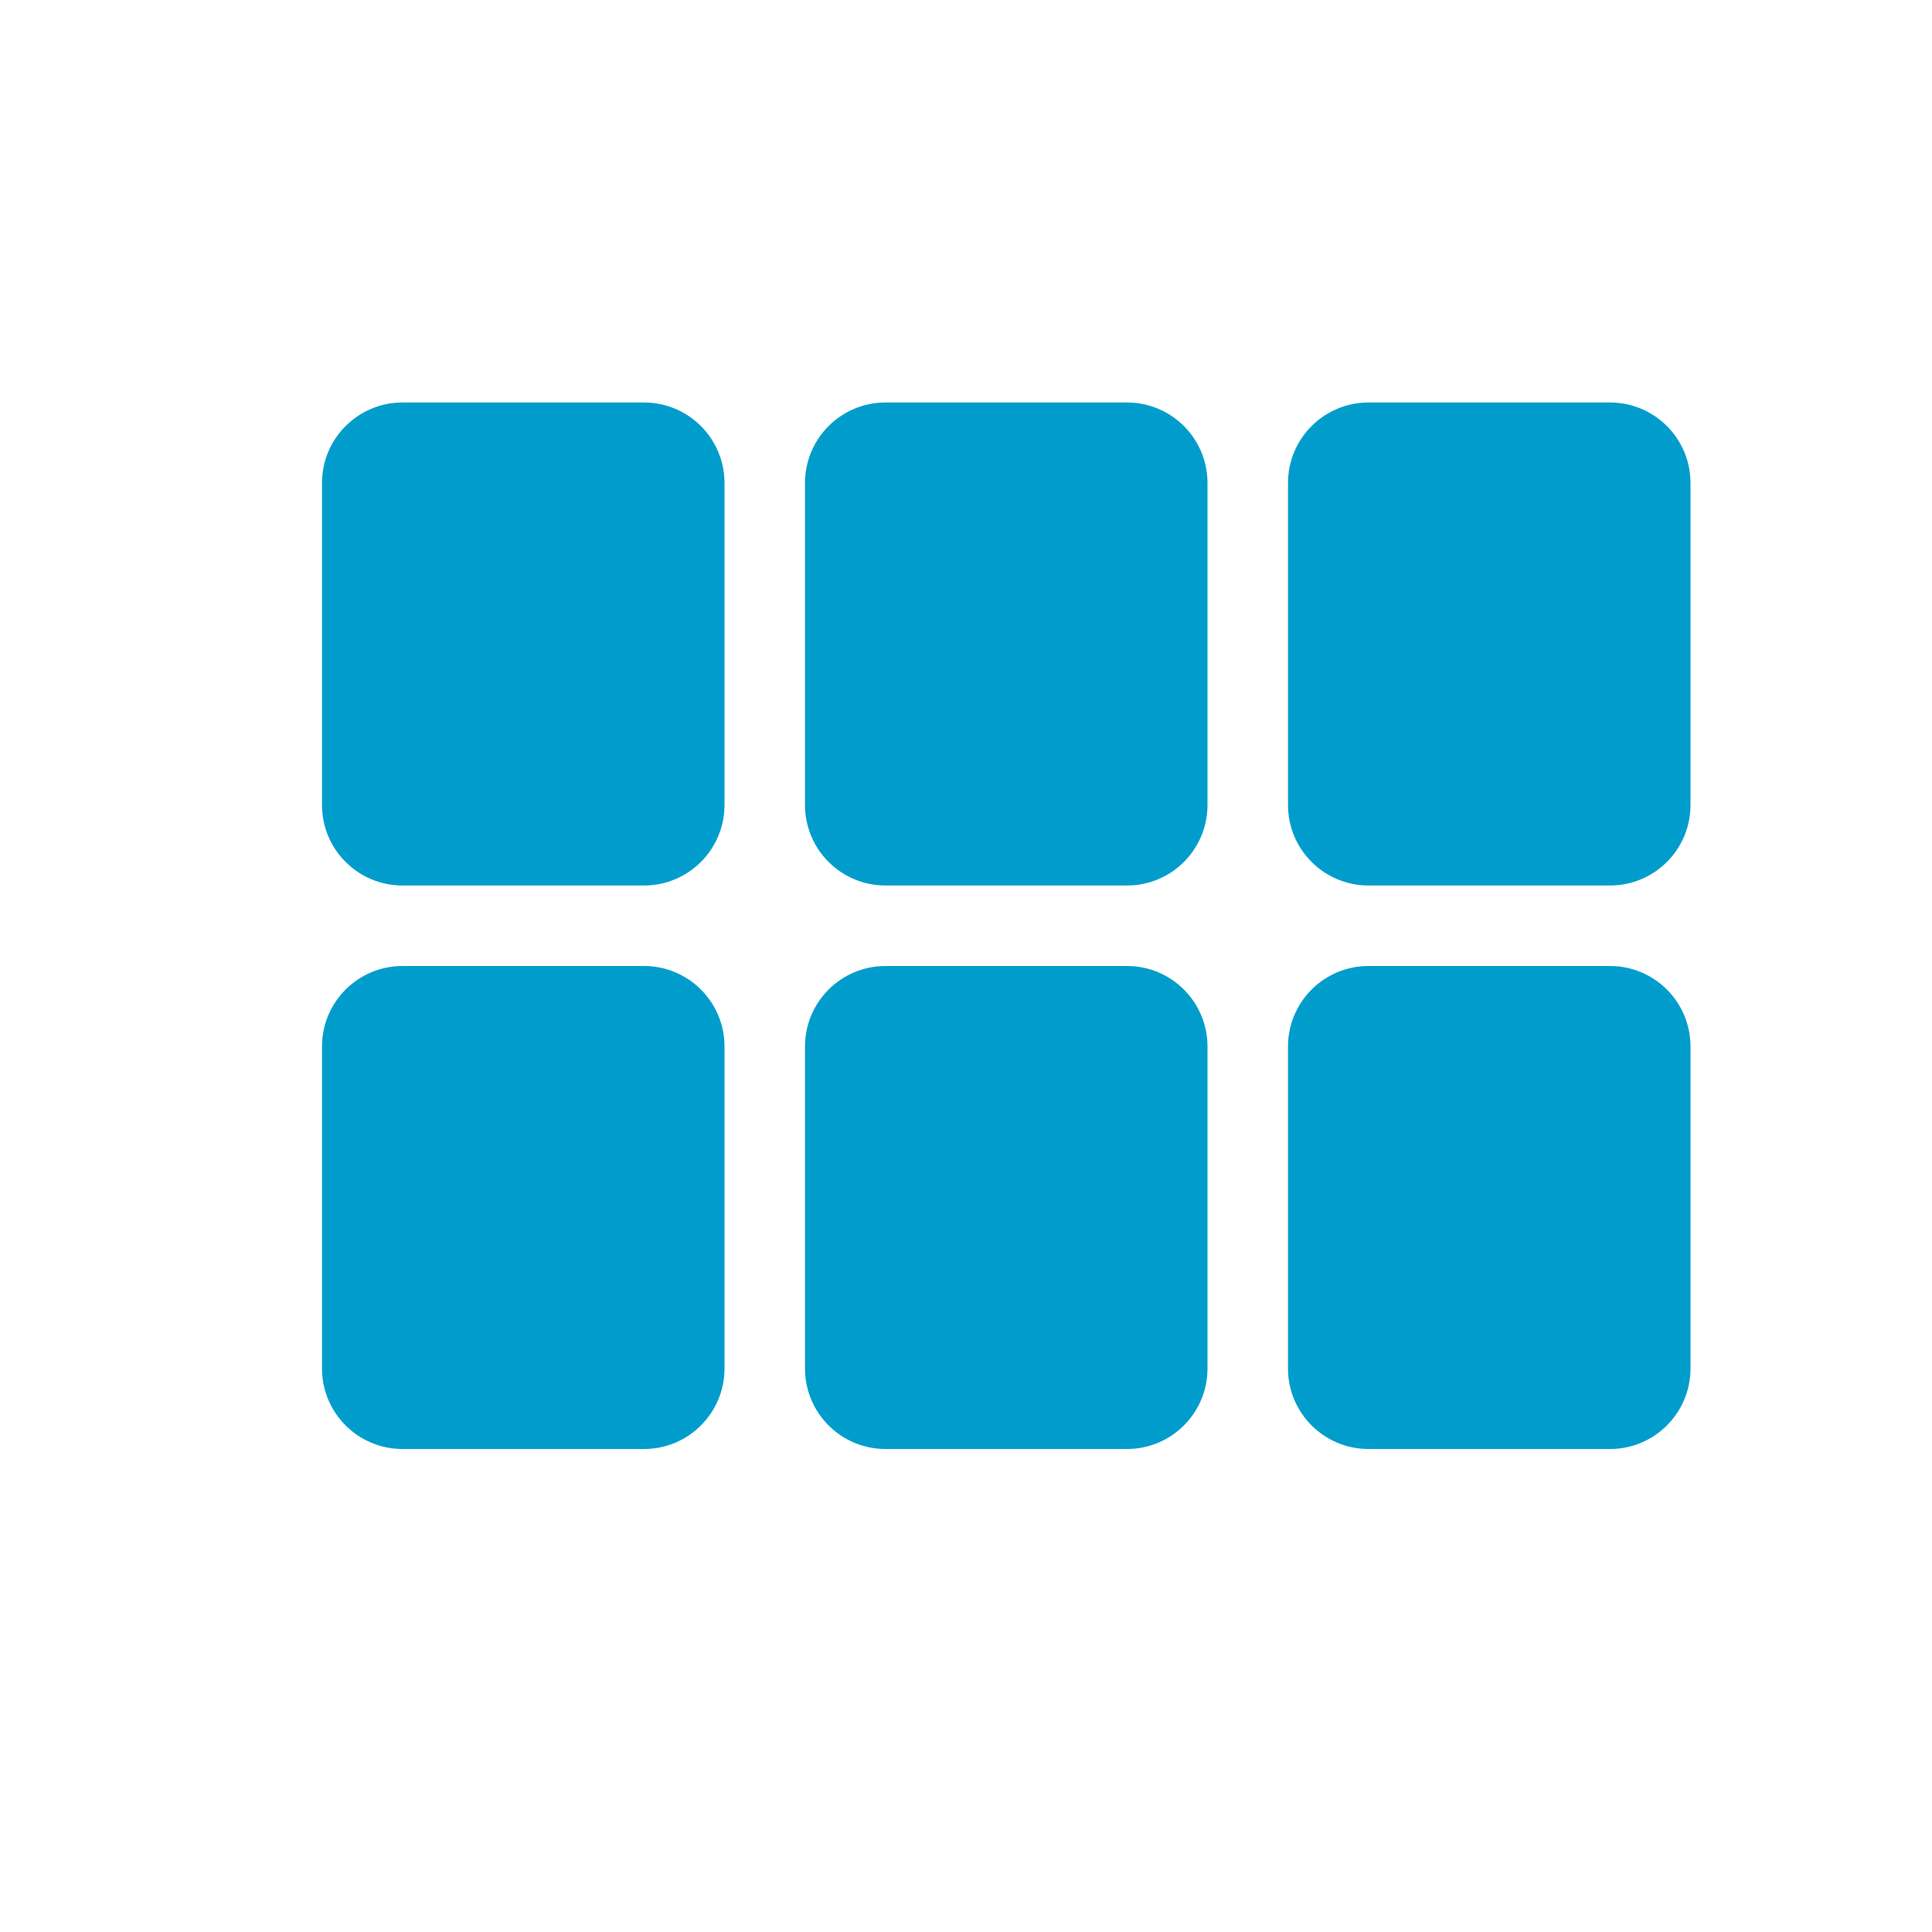
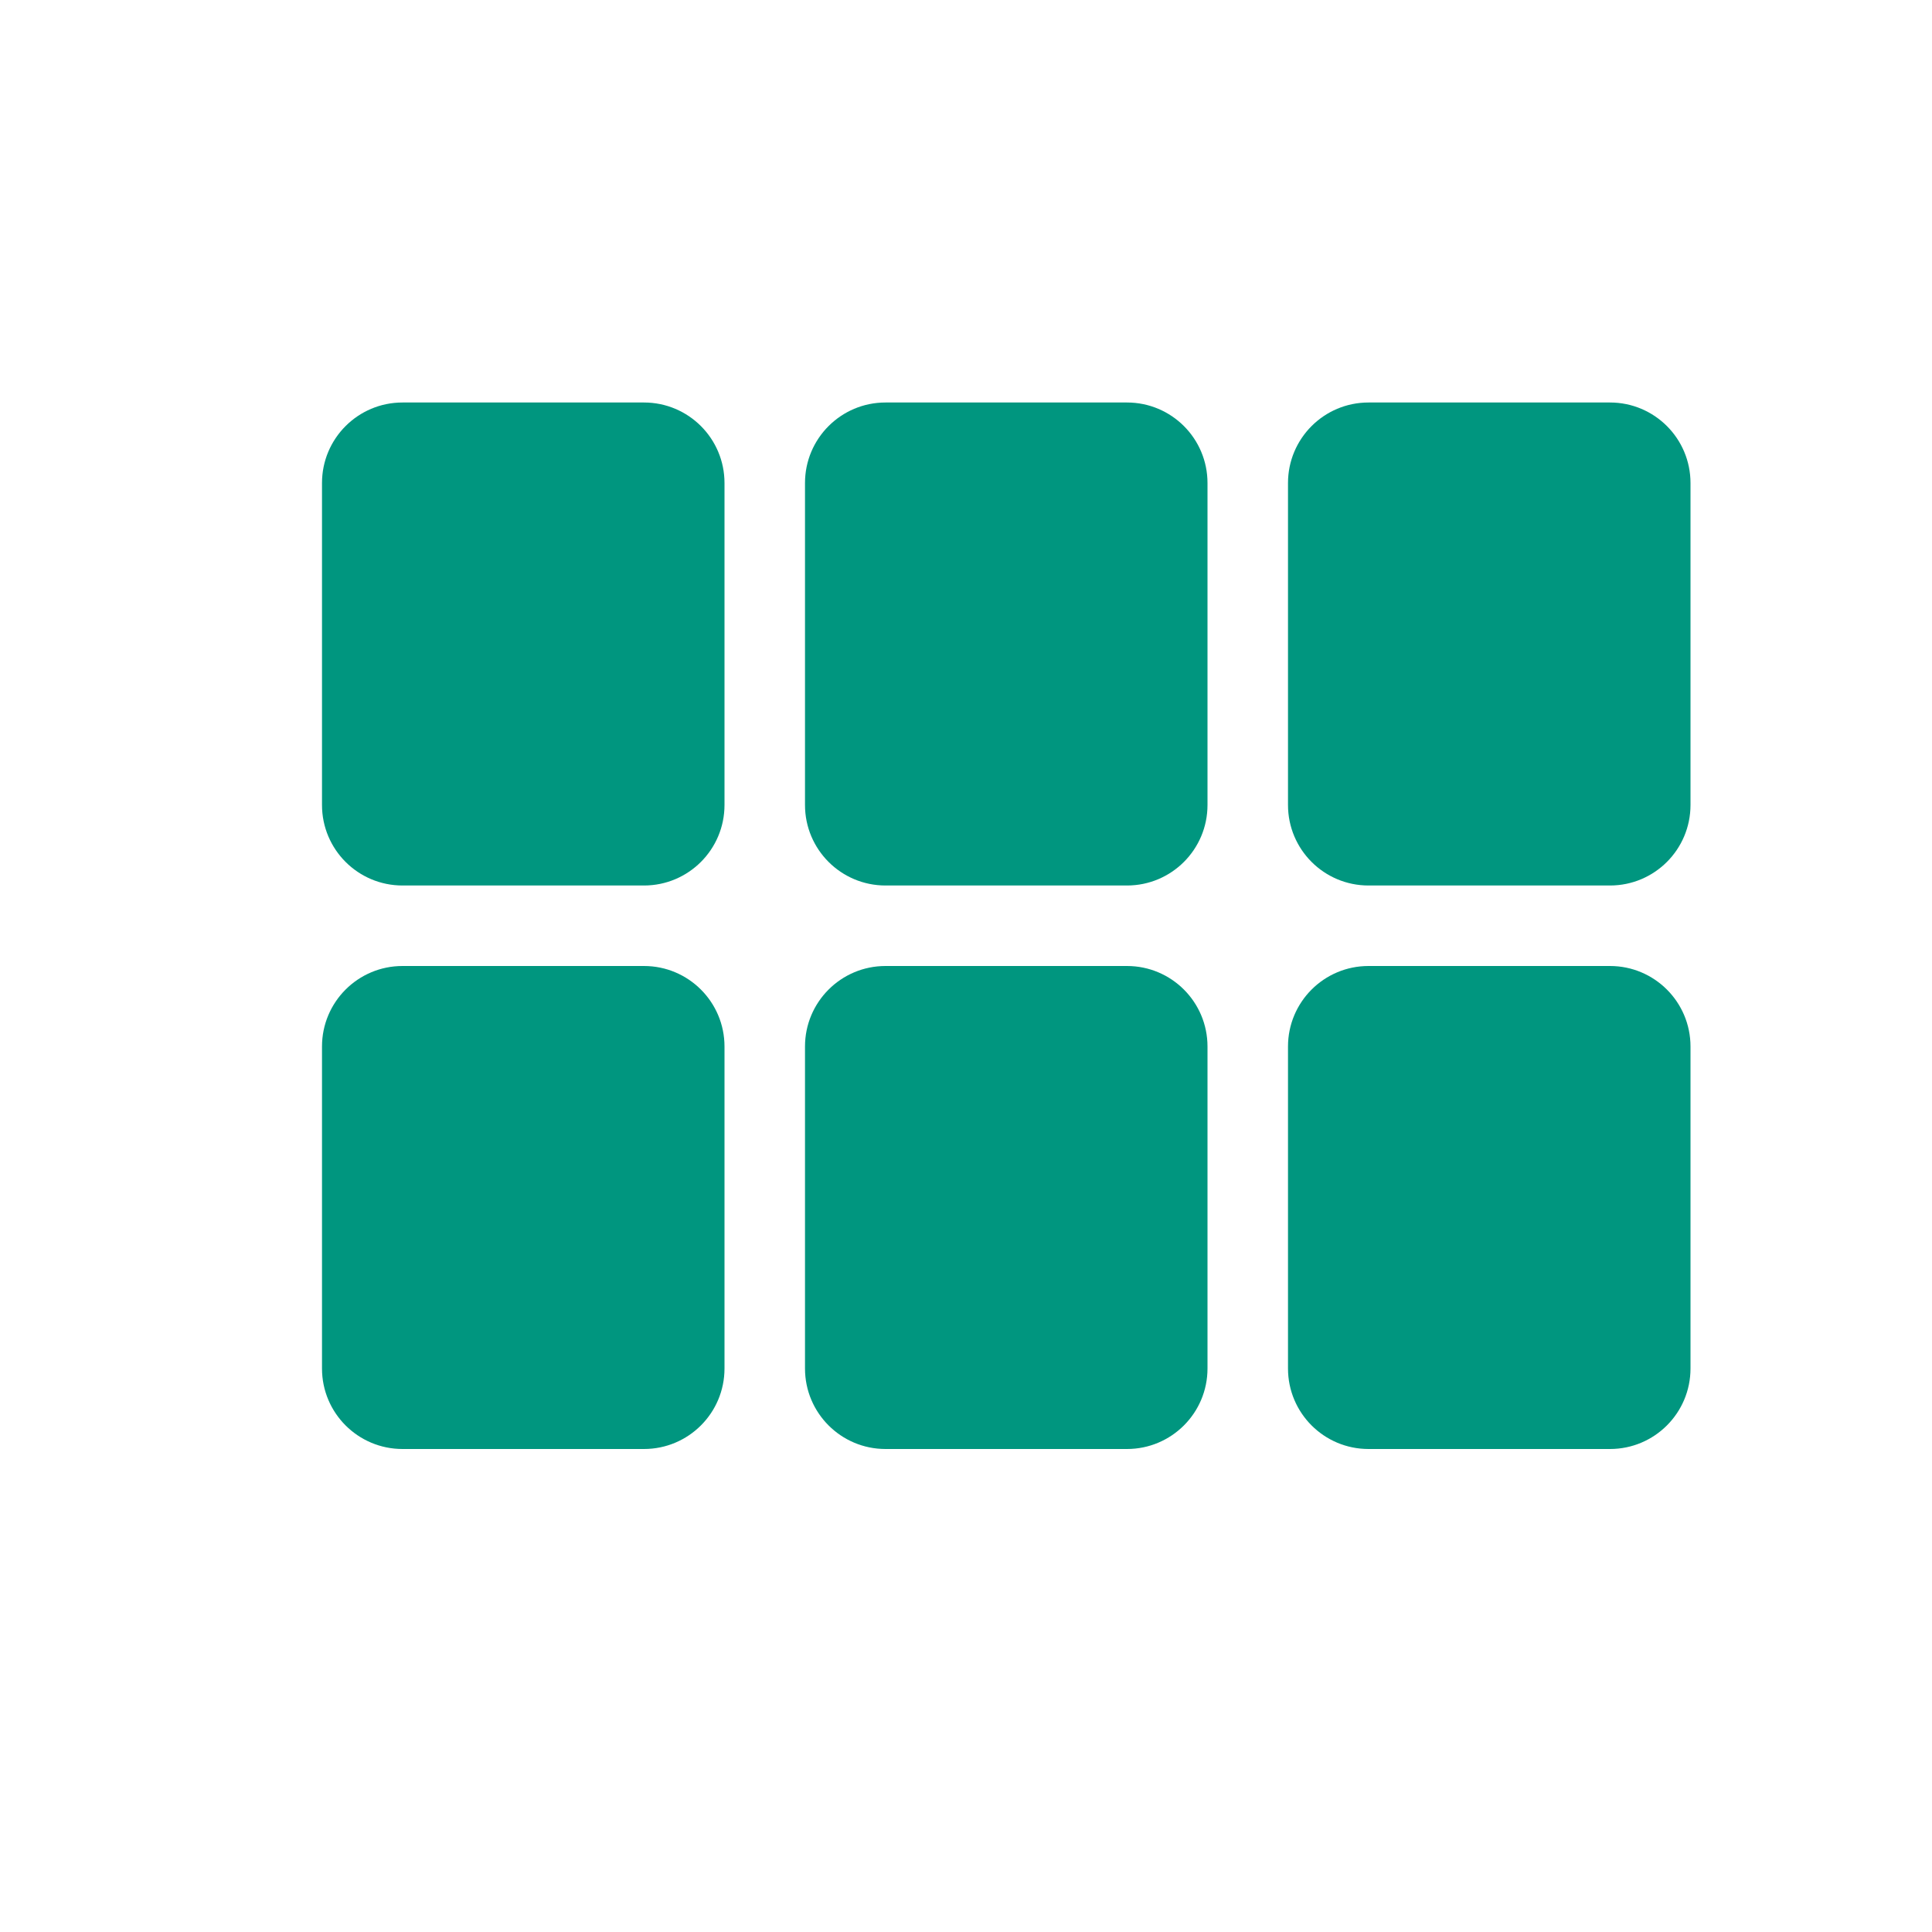
<svg xmlns="http://www.w3.org/2000/svg" id="prefix__view_module-24px" width="24" height="24" viewBox="0 0 24 24">
  <path id="prefix__Path_2347" fill="none" d="M0 0h24v24H0z" data-name="Path 2347" />
-   <path id="prefix__Path_2348" fill="#009DCC" d="M5 11h3a1 1 0 0 0 1-1V6a1 1 0 0 0-1-1H5a1 1 0 0 0-1 1v4a1 1 0 0 0 1 1zm0 7h3a1 1 0 0 0 1-1v-4a1 1 0 0 0-1-1H5a1 1 0 0 0-1 1v4a1 1 0 0 0 1 1zm6 0h3a1 1 0 0 0 1-1v-4a1 1 0 0 0-1-1h-3a1 1 0 0 0-1 1v4a1 1 0 0 0 1 1zm6 0h3a1 1 0 0 0 1-1v-4a1 1 0 0 0-1-1h-3a1 1 0 0 0-1 1v4a1 1 0 0 0 1 1zm-6-7h3a1 1 0 0 0 1-1V6a1 1 0 0 0-1-1h-3a1 1 0 0 0-1 1v4a1 1 0 0 0 1 1zm5-5v4a1 1 0 0 0 1 1h3a1 1 0 0 0 1-1V6a1 1 0 0 0-1-1h-3a1 1 0 0 0-1 1z" data-name="Path 2348" />
+   <path id="prefix__Path_2348" fill="#00967F" d="M5 11h3a1 1 0 0 0 1-1V6a1 1 0 0 0-1-1H5a1 1 0 0 0-1 1v4a1 1 0 0 0 1 1zm0 7h3a1 1 0 0 0 1-1v-4a1 1 0 0 0-1-1H5a1 1 0 0 0-1 1v4a1 1 0 0 0 1 1zm6 0h3a1 1 0 0 0 1-1v-4a1 1 0 0 0-1-1h-3a1 1 0 0 0-1 1v4a1 1 0 0 0 1 1zm6 0h3a1 1 0 0 0 1-1v-4a1 1 0 0 0-1-1h-3a1 1 0 0 0-1 1v4a1 1 0 0 0 1 1zm-6-7h3a1 1 0 0 0 1-1V6a1 1 0 0 0-1-1h-3a1 1 0 0 0-1 1v4a1 1 0 0 0 1 1zm5-5v4a1 1 0 0 0 1 1h3a1 1 0 0 0 1-1V6a1 1 0 0 0-1-1h-3a1 1 0 0 0-1 1z" data-name="Path 2348" />
</svg>
